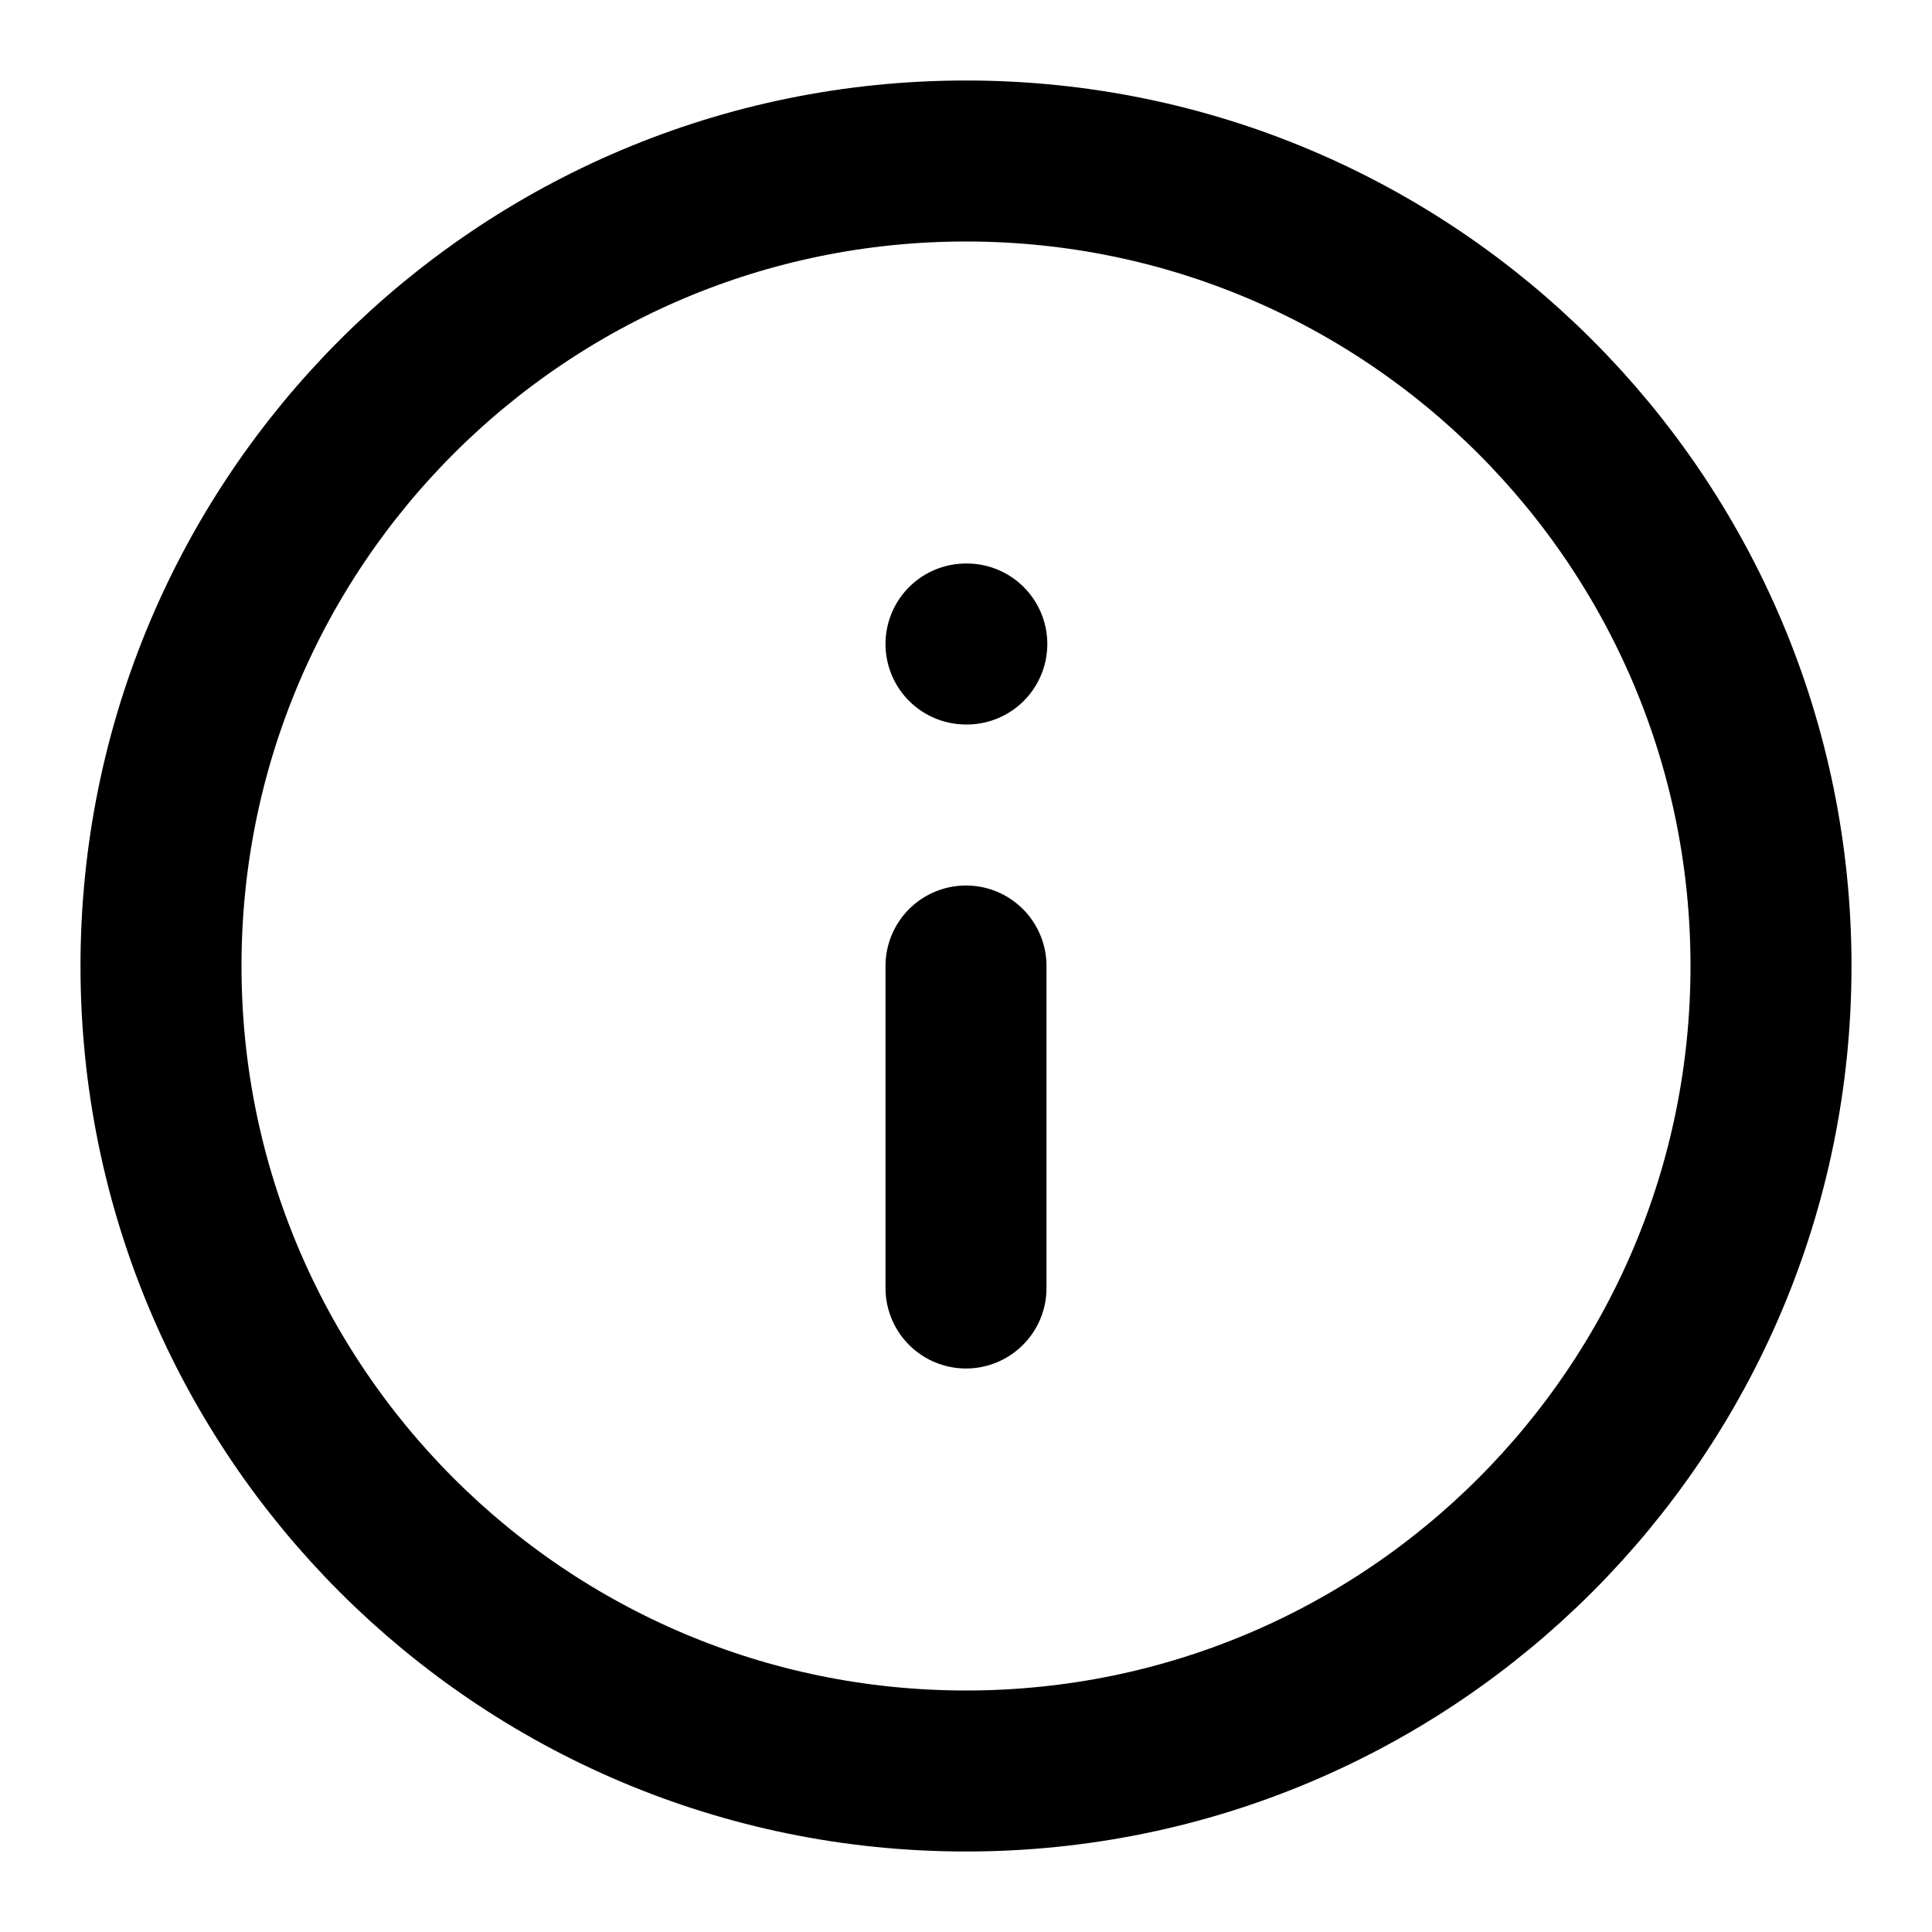
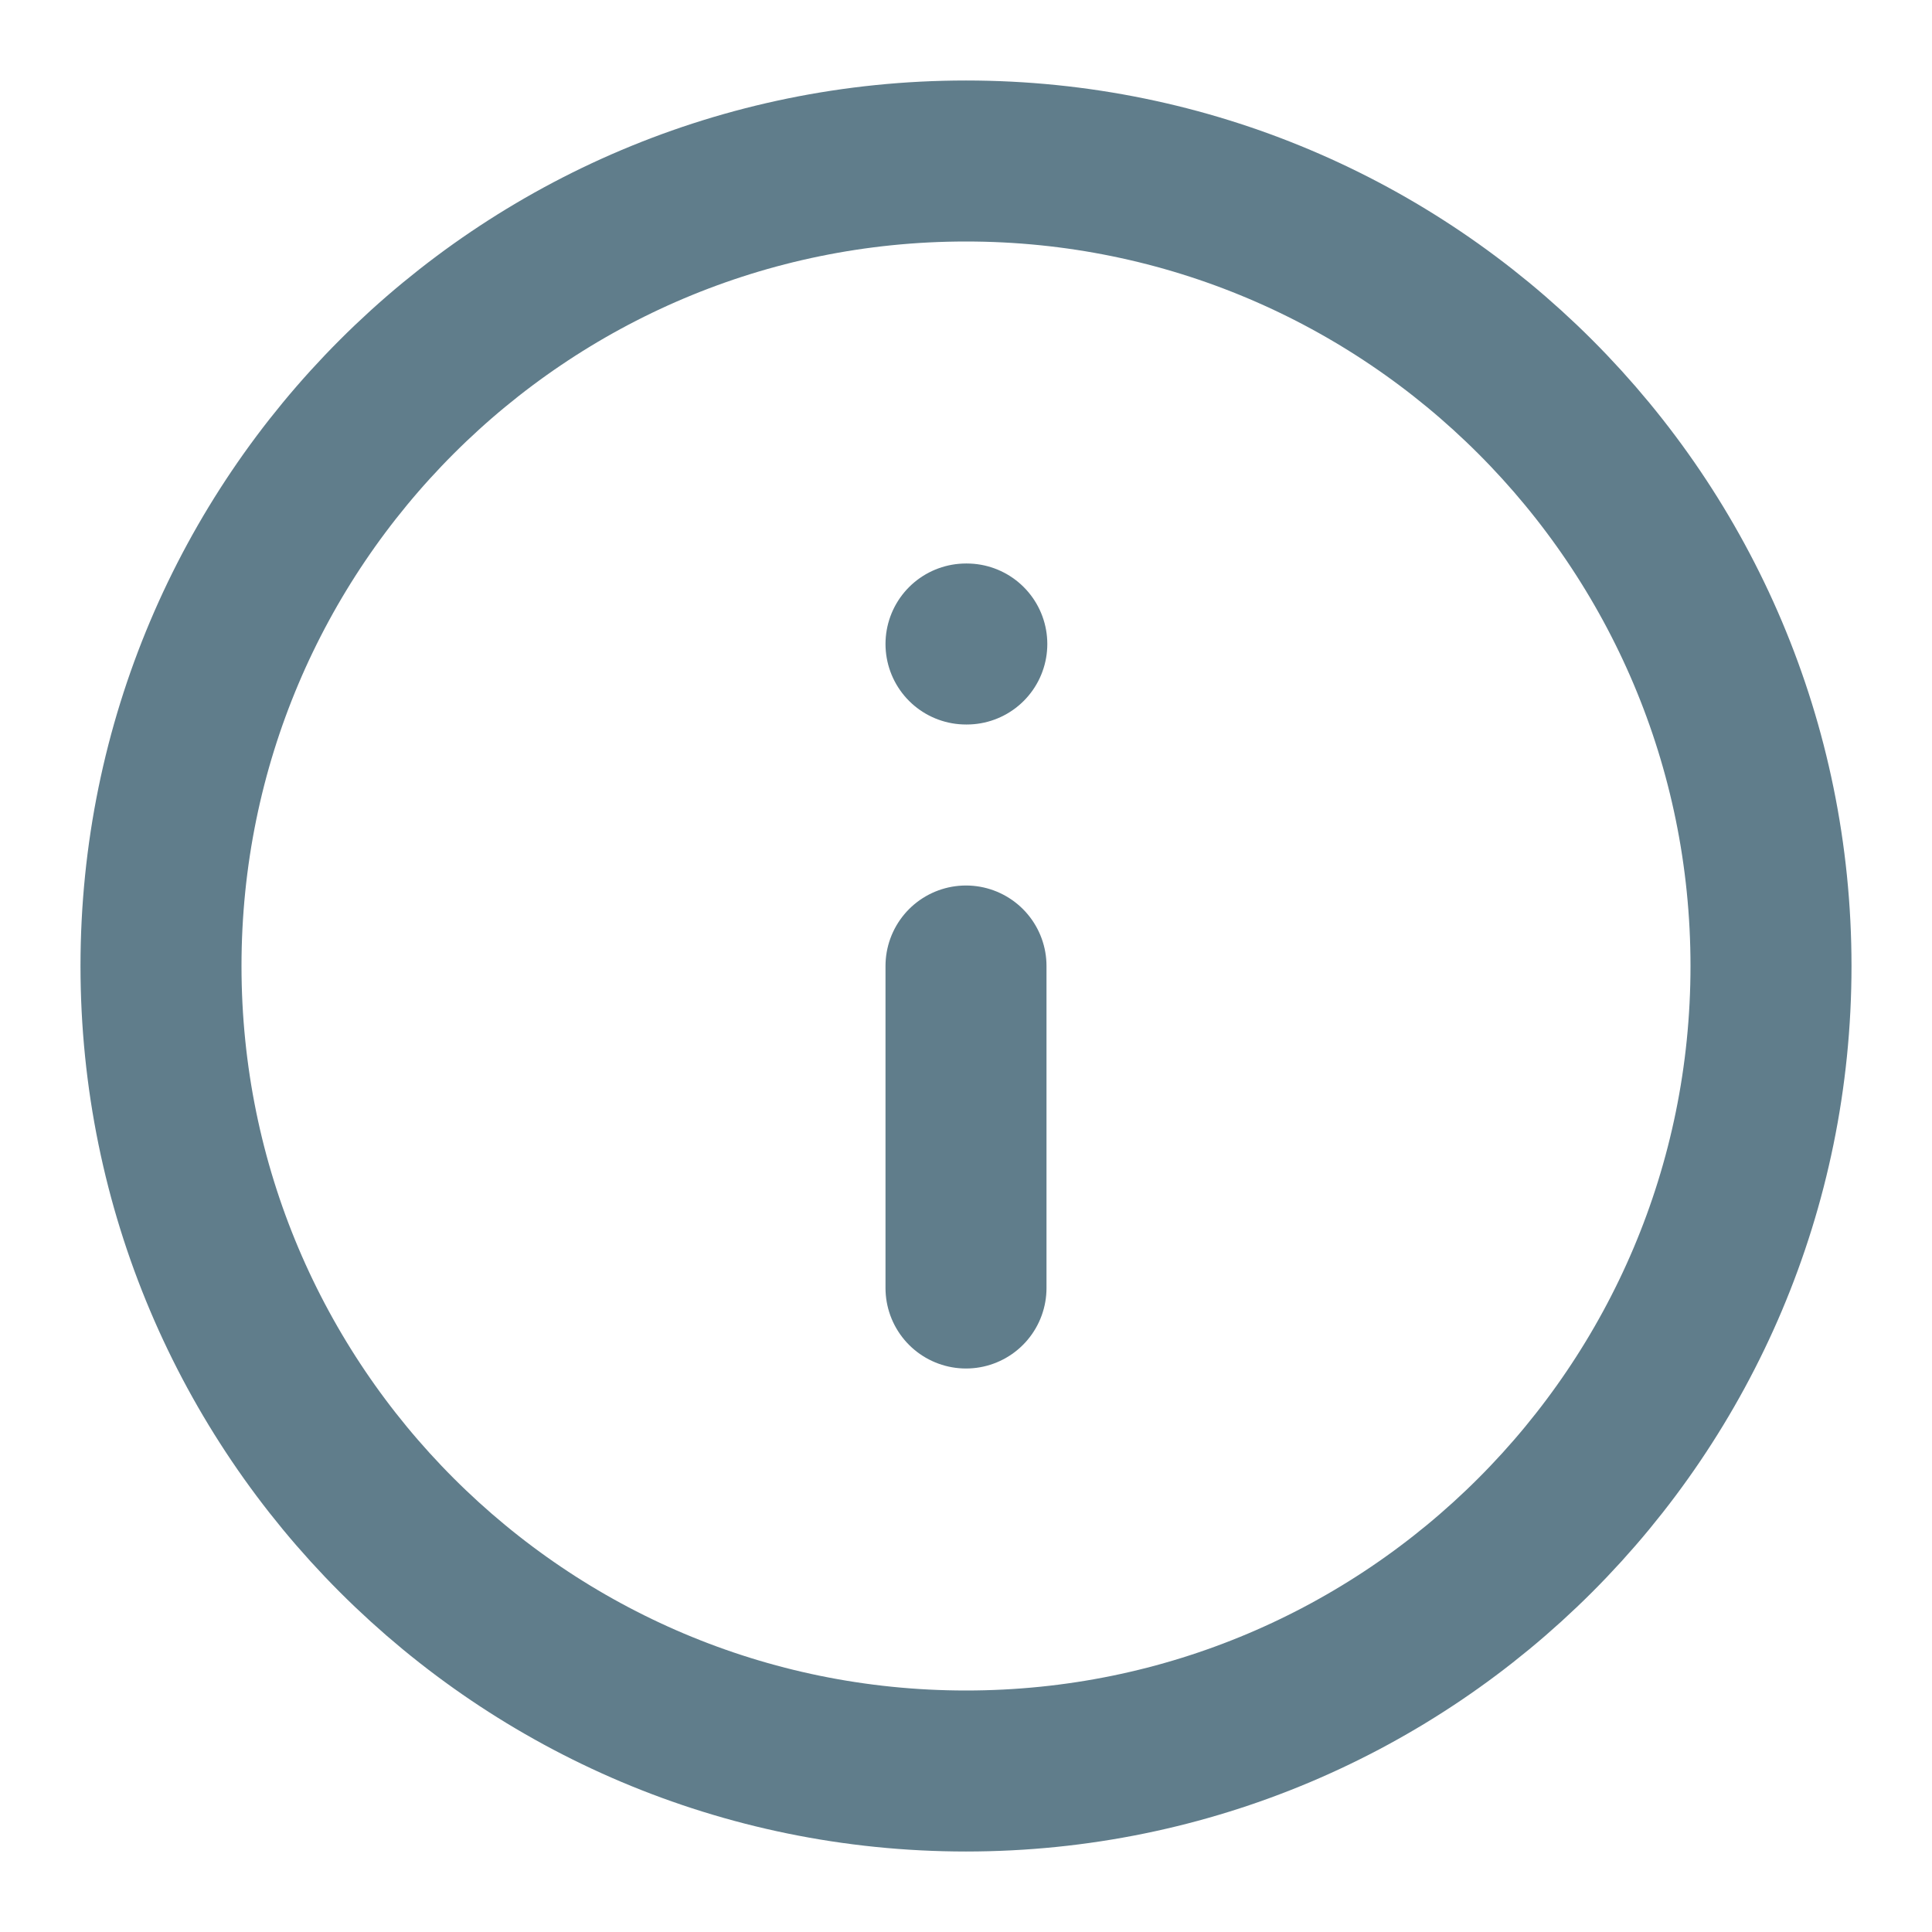
- <svg xmlns="http://www.w3.org/2000/svg" width="24" height="24" viewBox="0 0 24 24" fill="none" stroke="currentColor" stroke-width="2" stroke-linecap="round" stroke-linejoin="round" class="feather feather-info">
+ <svg xmlns="http://www.w3.org/2000/svg" width="24" height="24" viewBox="0 0 24 24" fill="none" stroke="#607D8B" stroke-width="2" stroke-linecap="round" stroke-linejoin="round" class="feather feather-info">
  <circle cx="12" cy="12" r="10" />
  <line x1="12" y1="16" x2="12" y2="12" />
  <line x1="12" y1="8" x2="12.01" y2="8" />
</svg>
